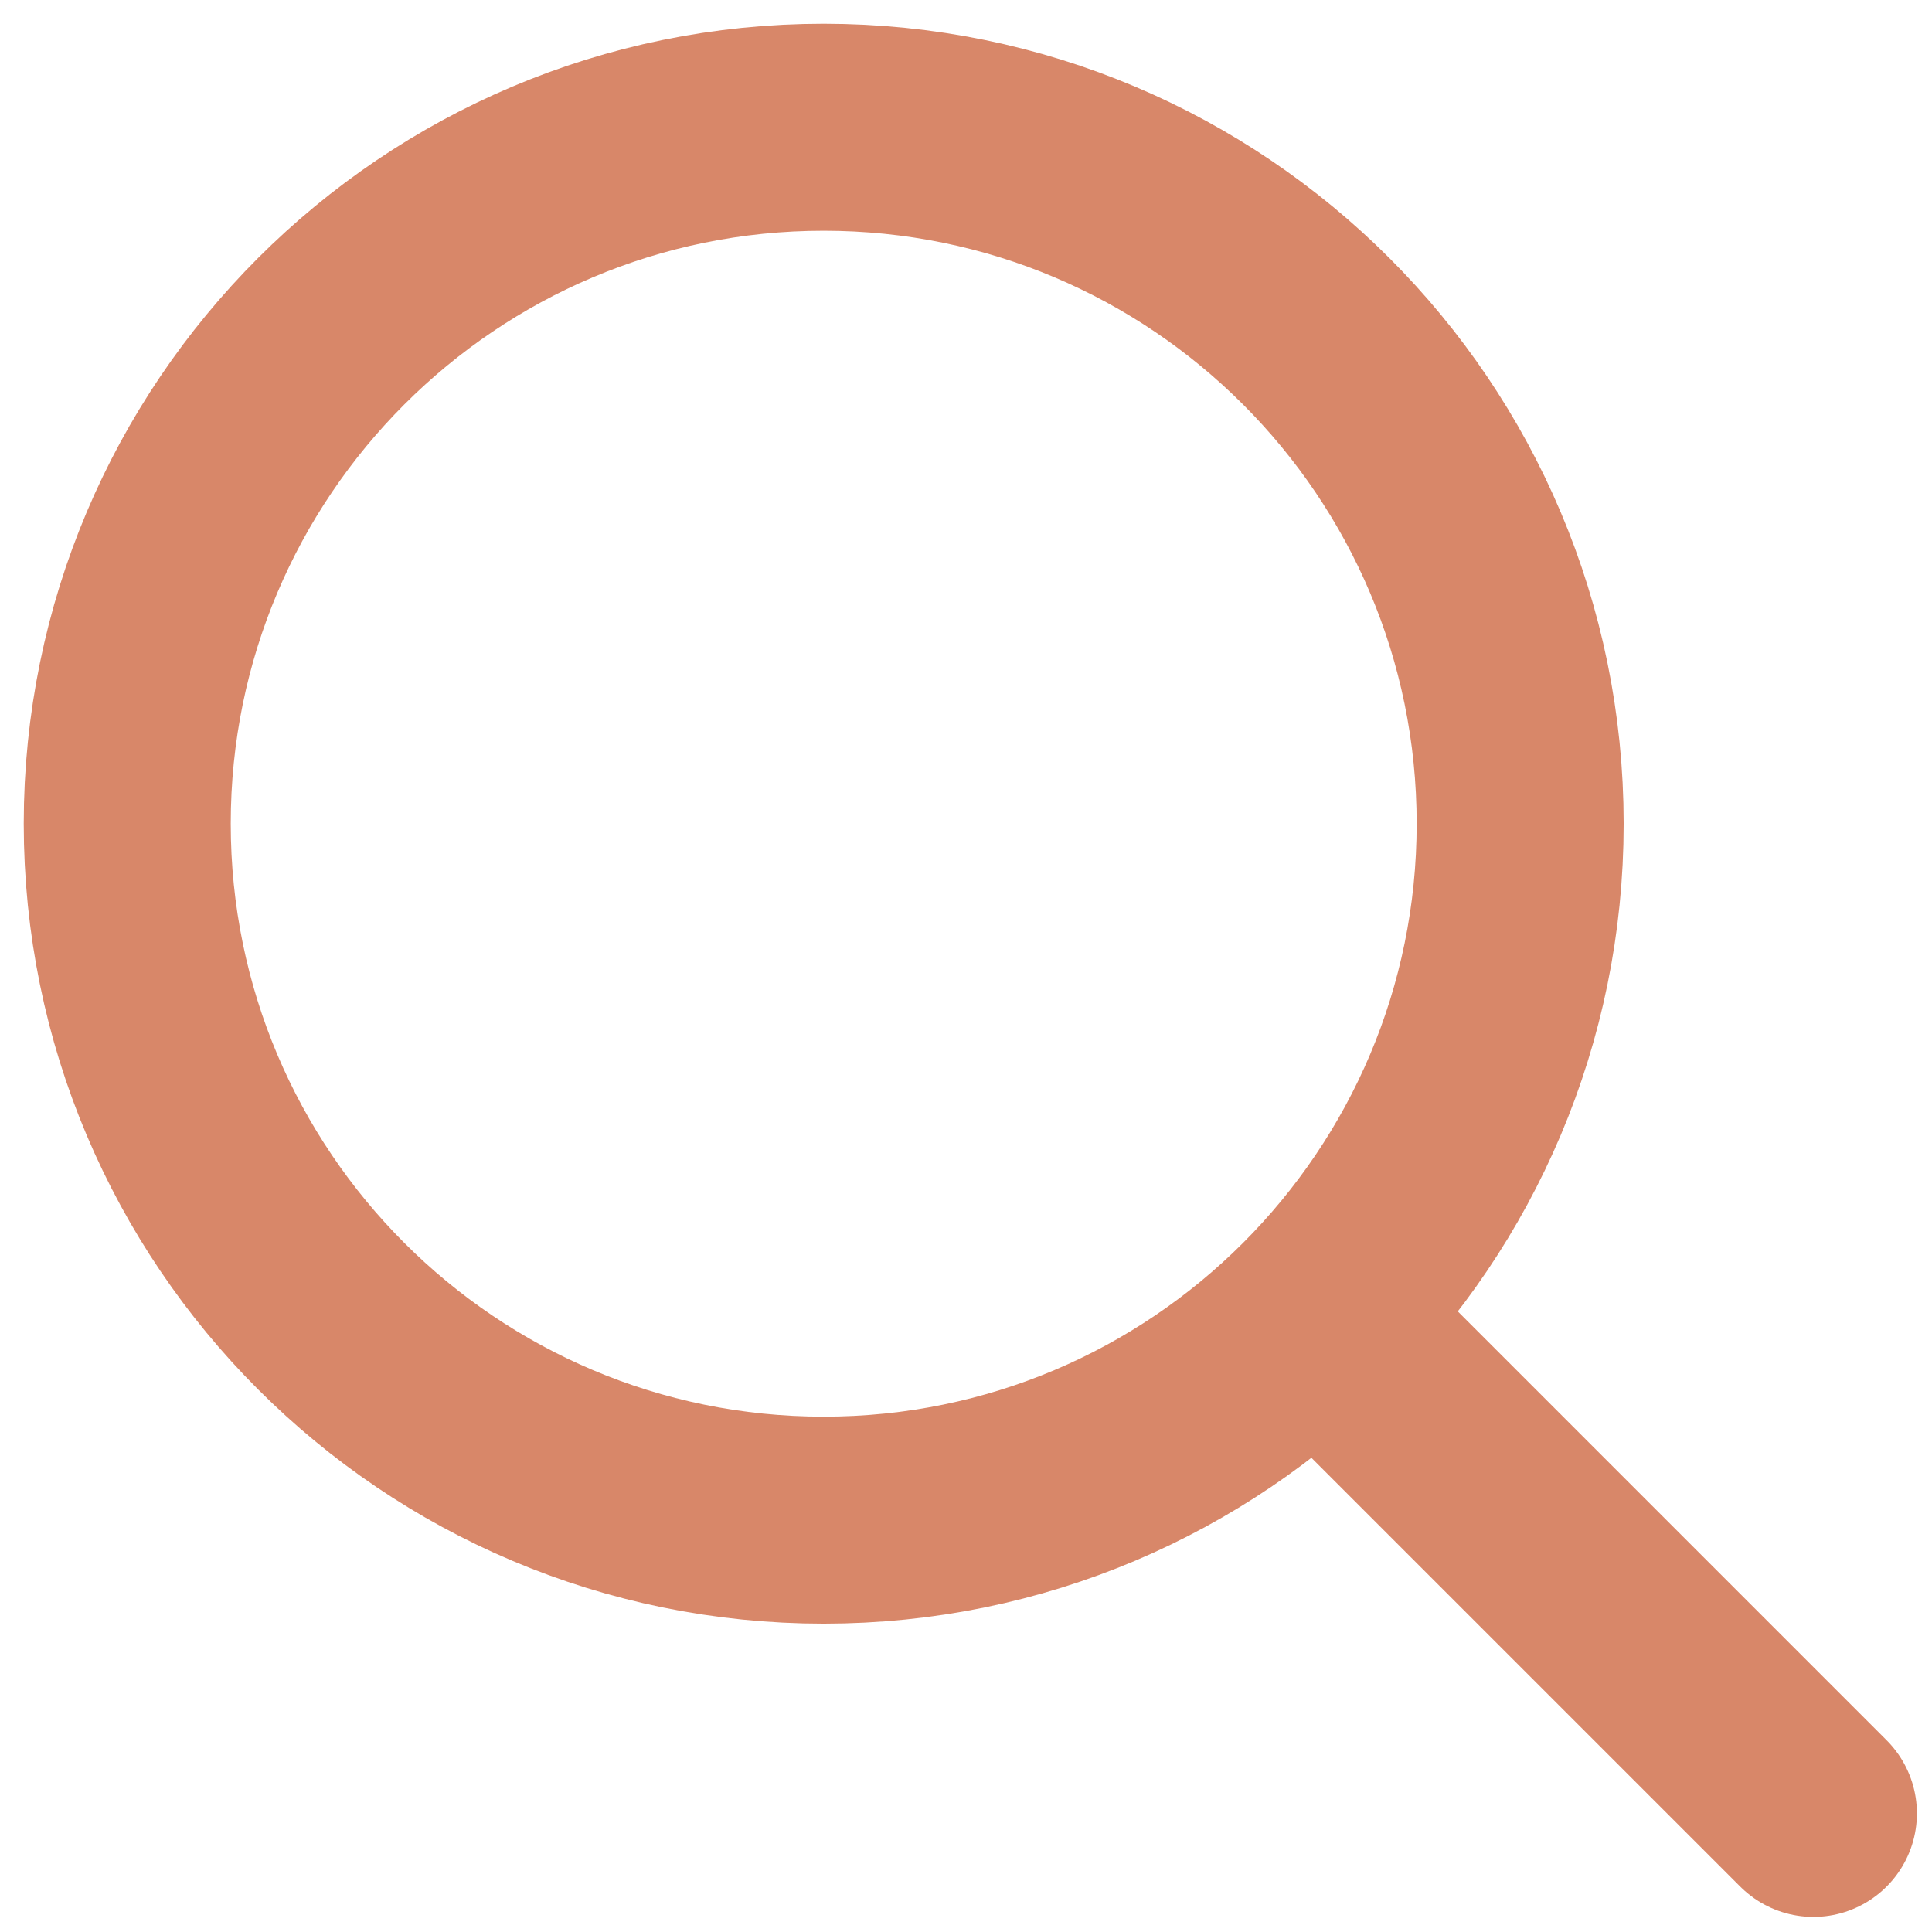
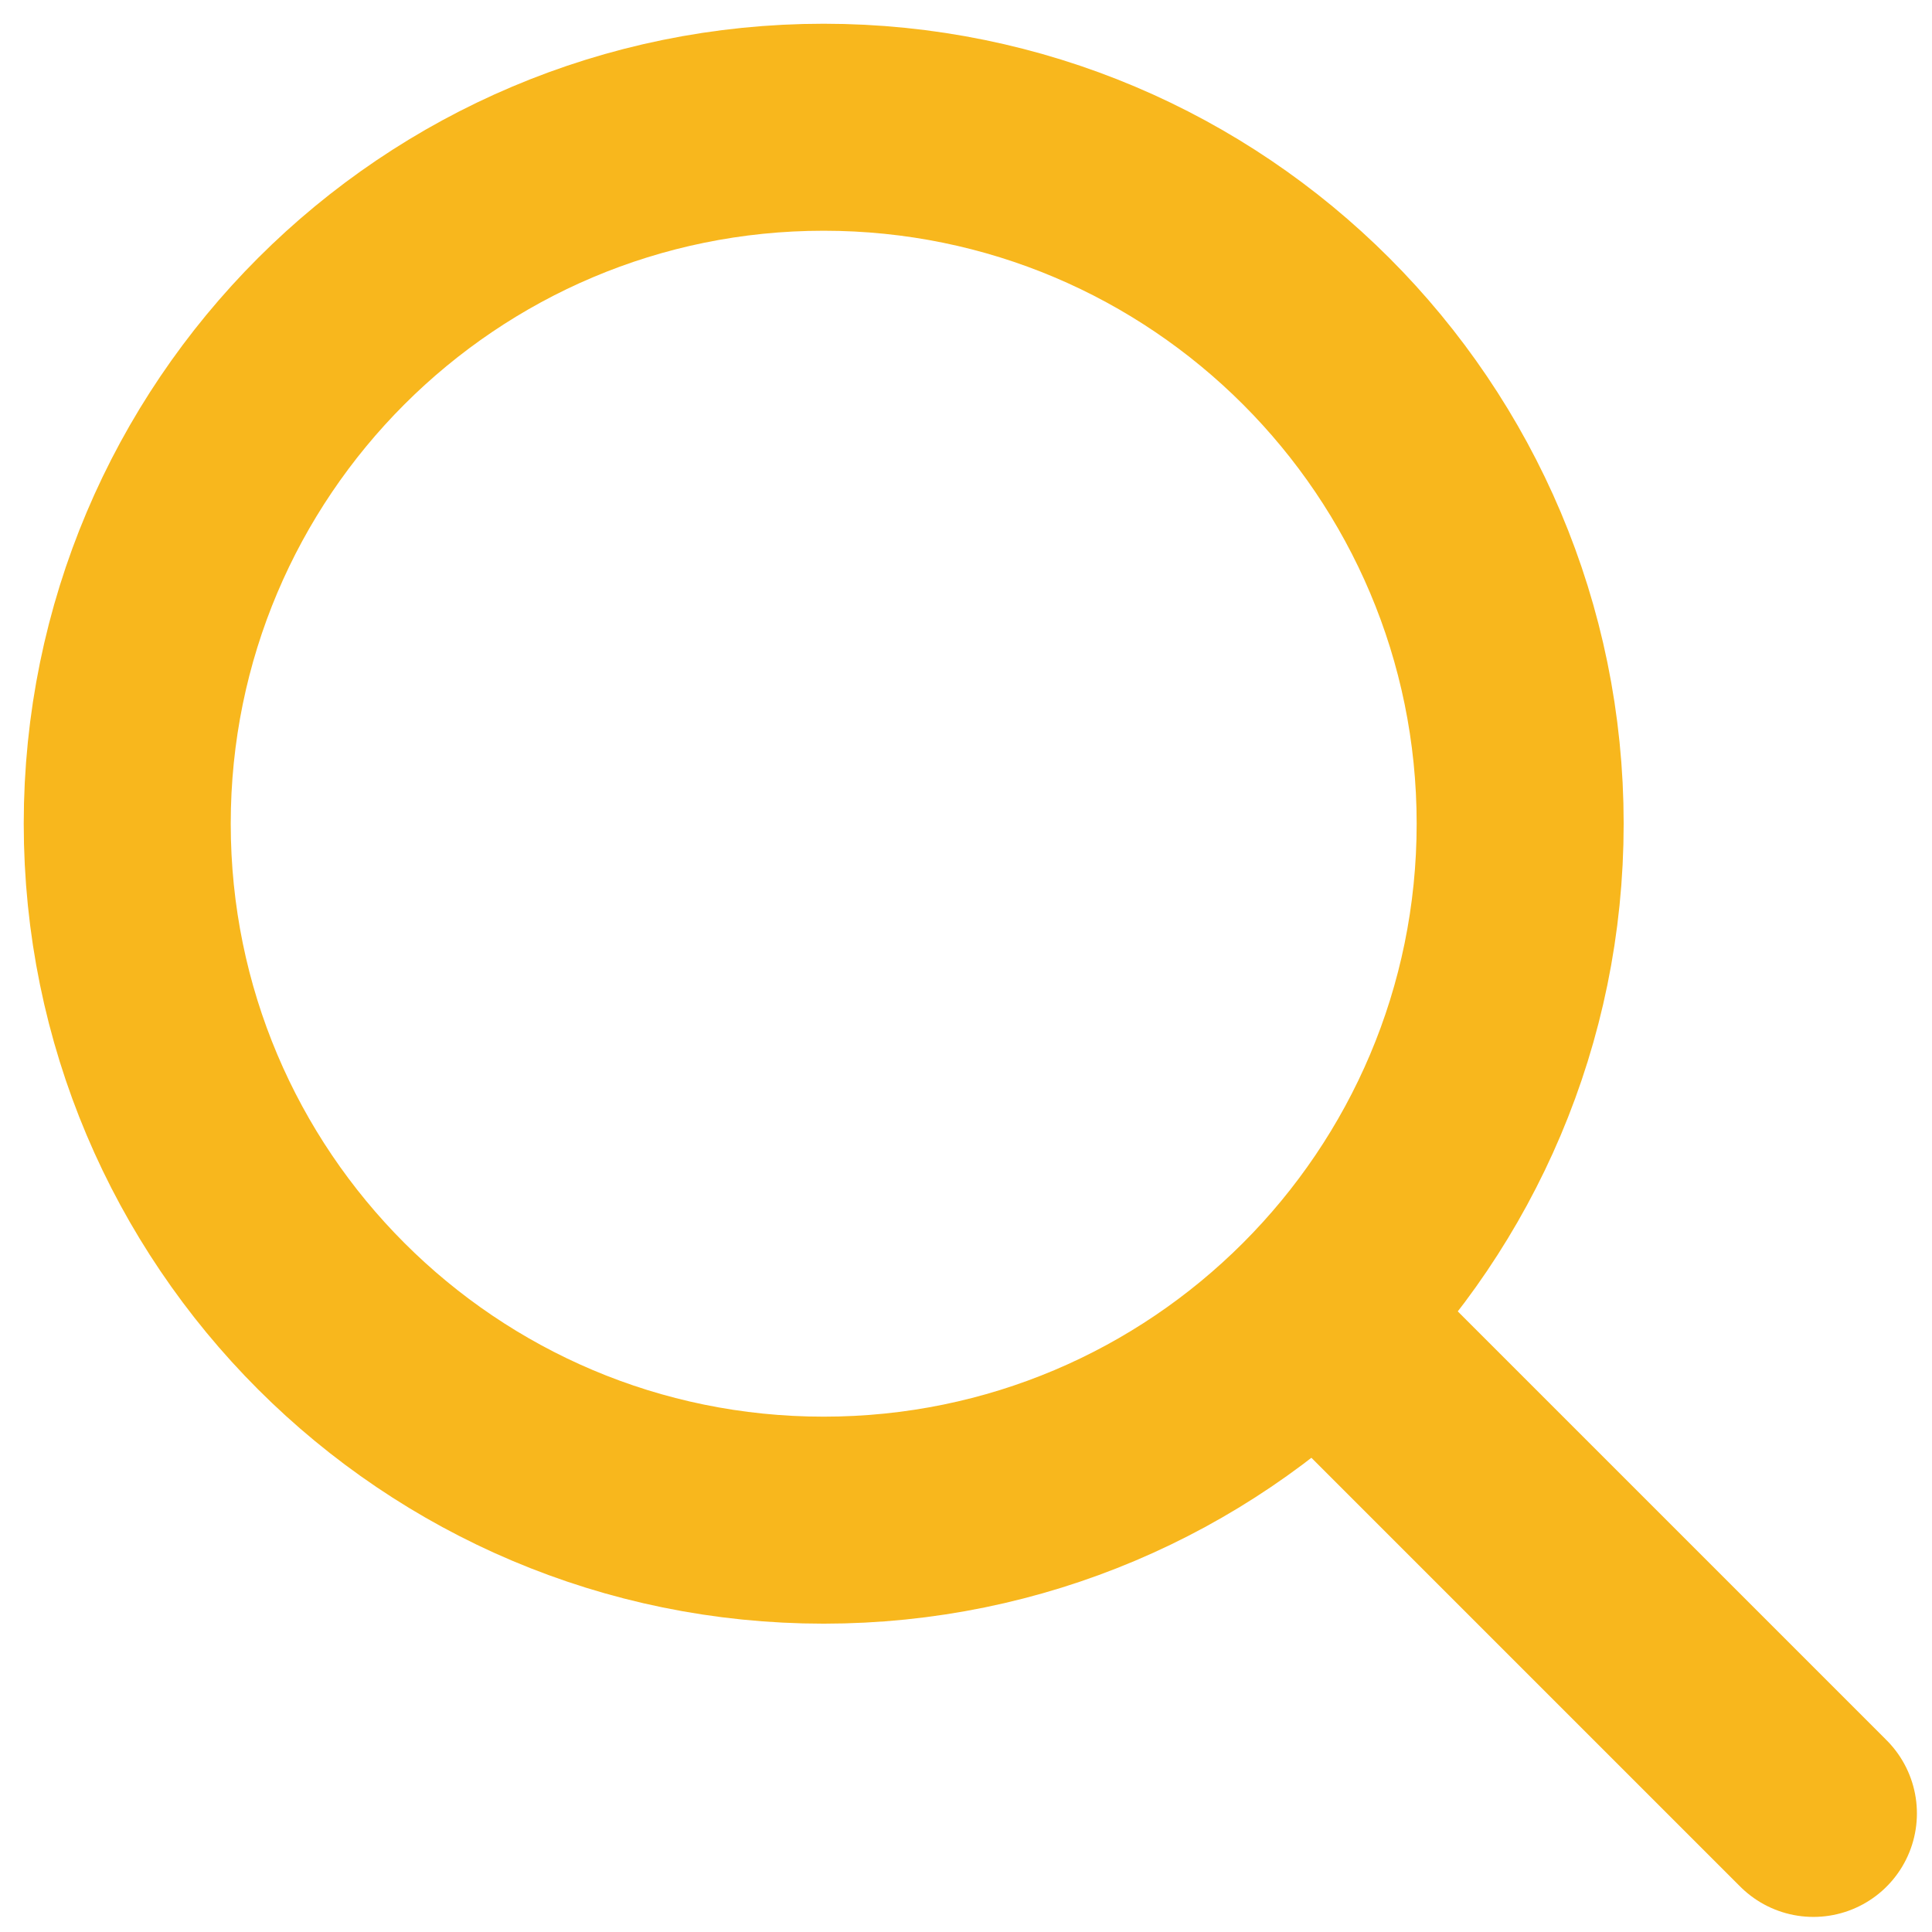
<svg xmlns="http://www.w3.org/2000/svg" width="42" height="42" viewBox="0 0 42 42" fill="none">
-   <path d="M29.859 29.859L39.422 39.422" stroke="#D88769" stroke-width="4.5" stroke-linecap="round" stroke-linejoin="round" />
-   <path d="M17.906 33.047C26.268 33.047 33.047 26.268 33.047 17.906C33.047 9.544 26.268 2.766 17.906 2.766C9.544 2.766 2.766 9.544 2.766 17.906C2.766 26.268 9.544 33.047 17.906 33.047Z" stroke="#D88769" stroke-width="4.5" stroke-linecap="round" stroke-linejoin="round" />
+   <path d="M29.859 29.859L39.422 39.422" stroke="#f8b71d" stroke-width="4.5" stroke-linecap="round" stroke-linejoin="round" />
+   <path d="M17.906 33.047C26.268 33.047 33.047 26.268 33.047 17.906C33.047 9.544 26.268 2.766 17.906 2.766C9.544 2.766 2.766 9.544 2.766 17.906C2.766 26.268 9.544 33.047 17.906 33.047Z" stroke="#f8b71d" stroke-width="4.5" stroke-linecap="round" stroke-linejoin="round" />
</svg>
